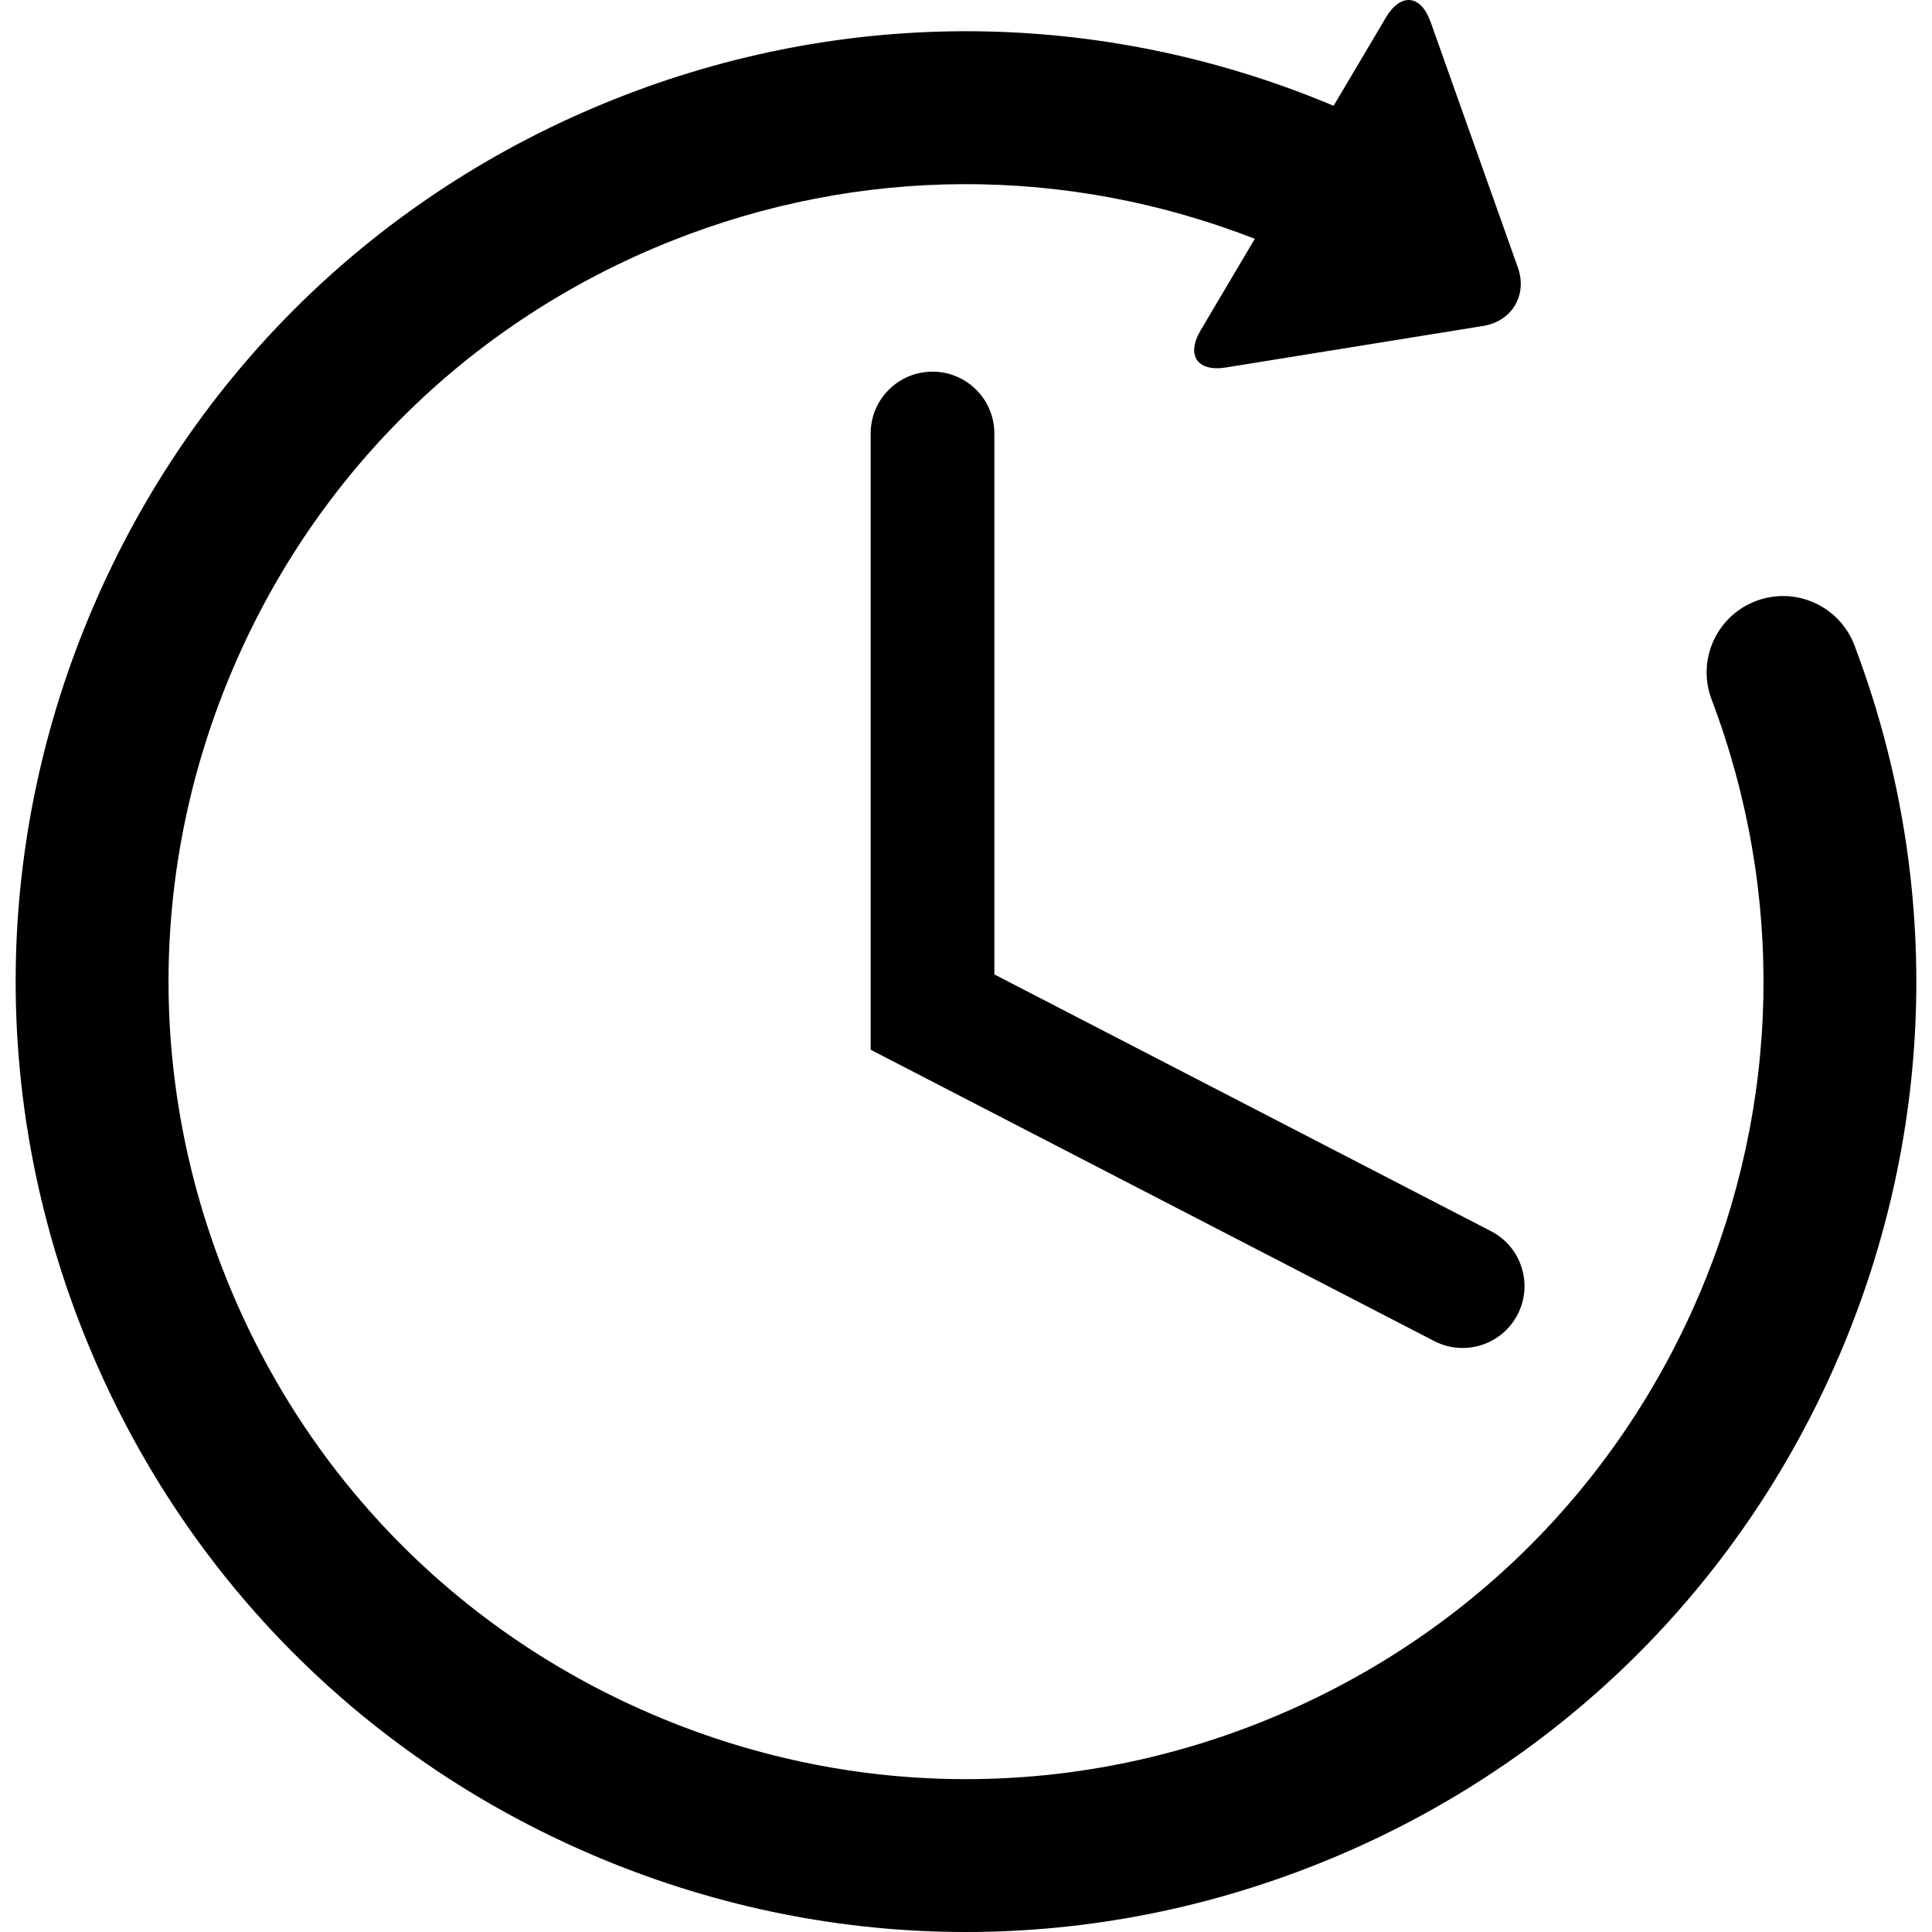
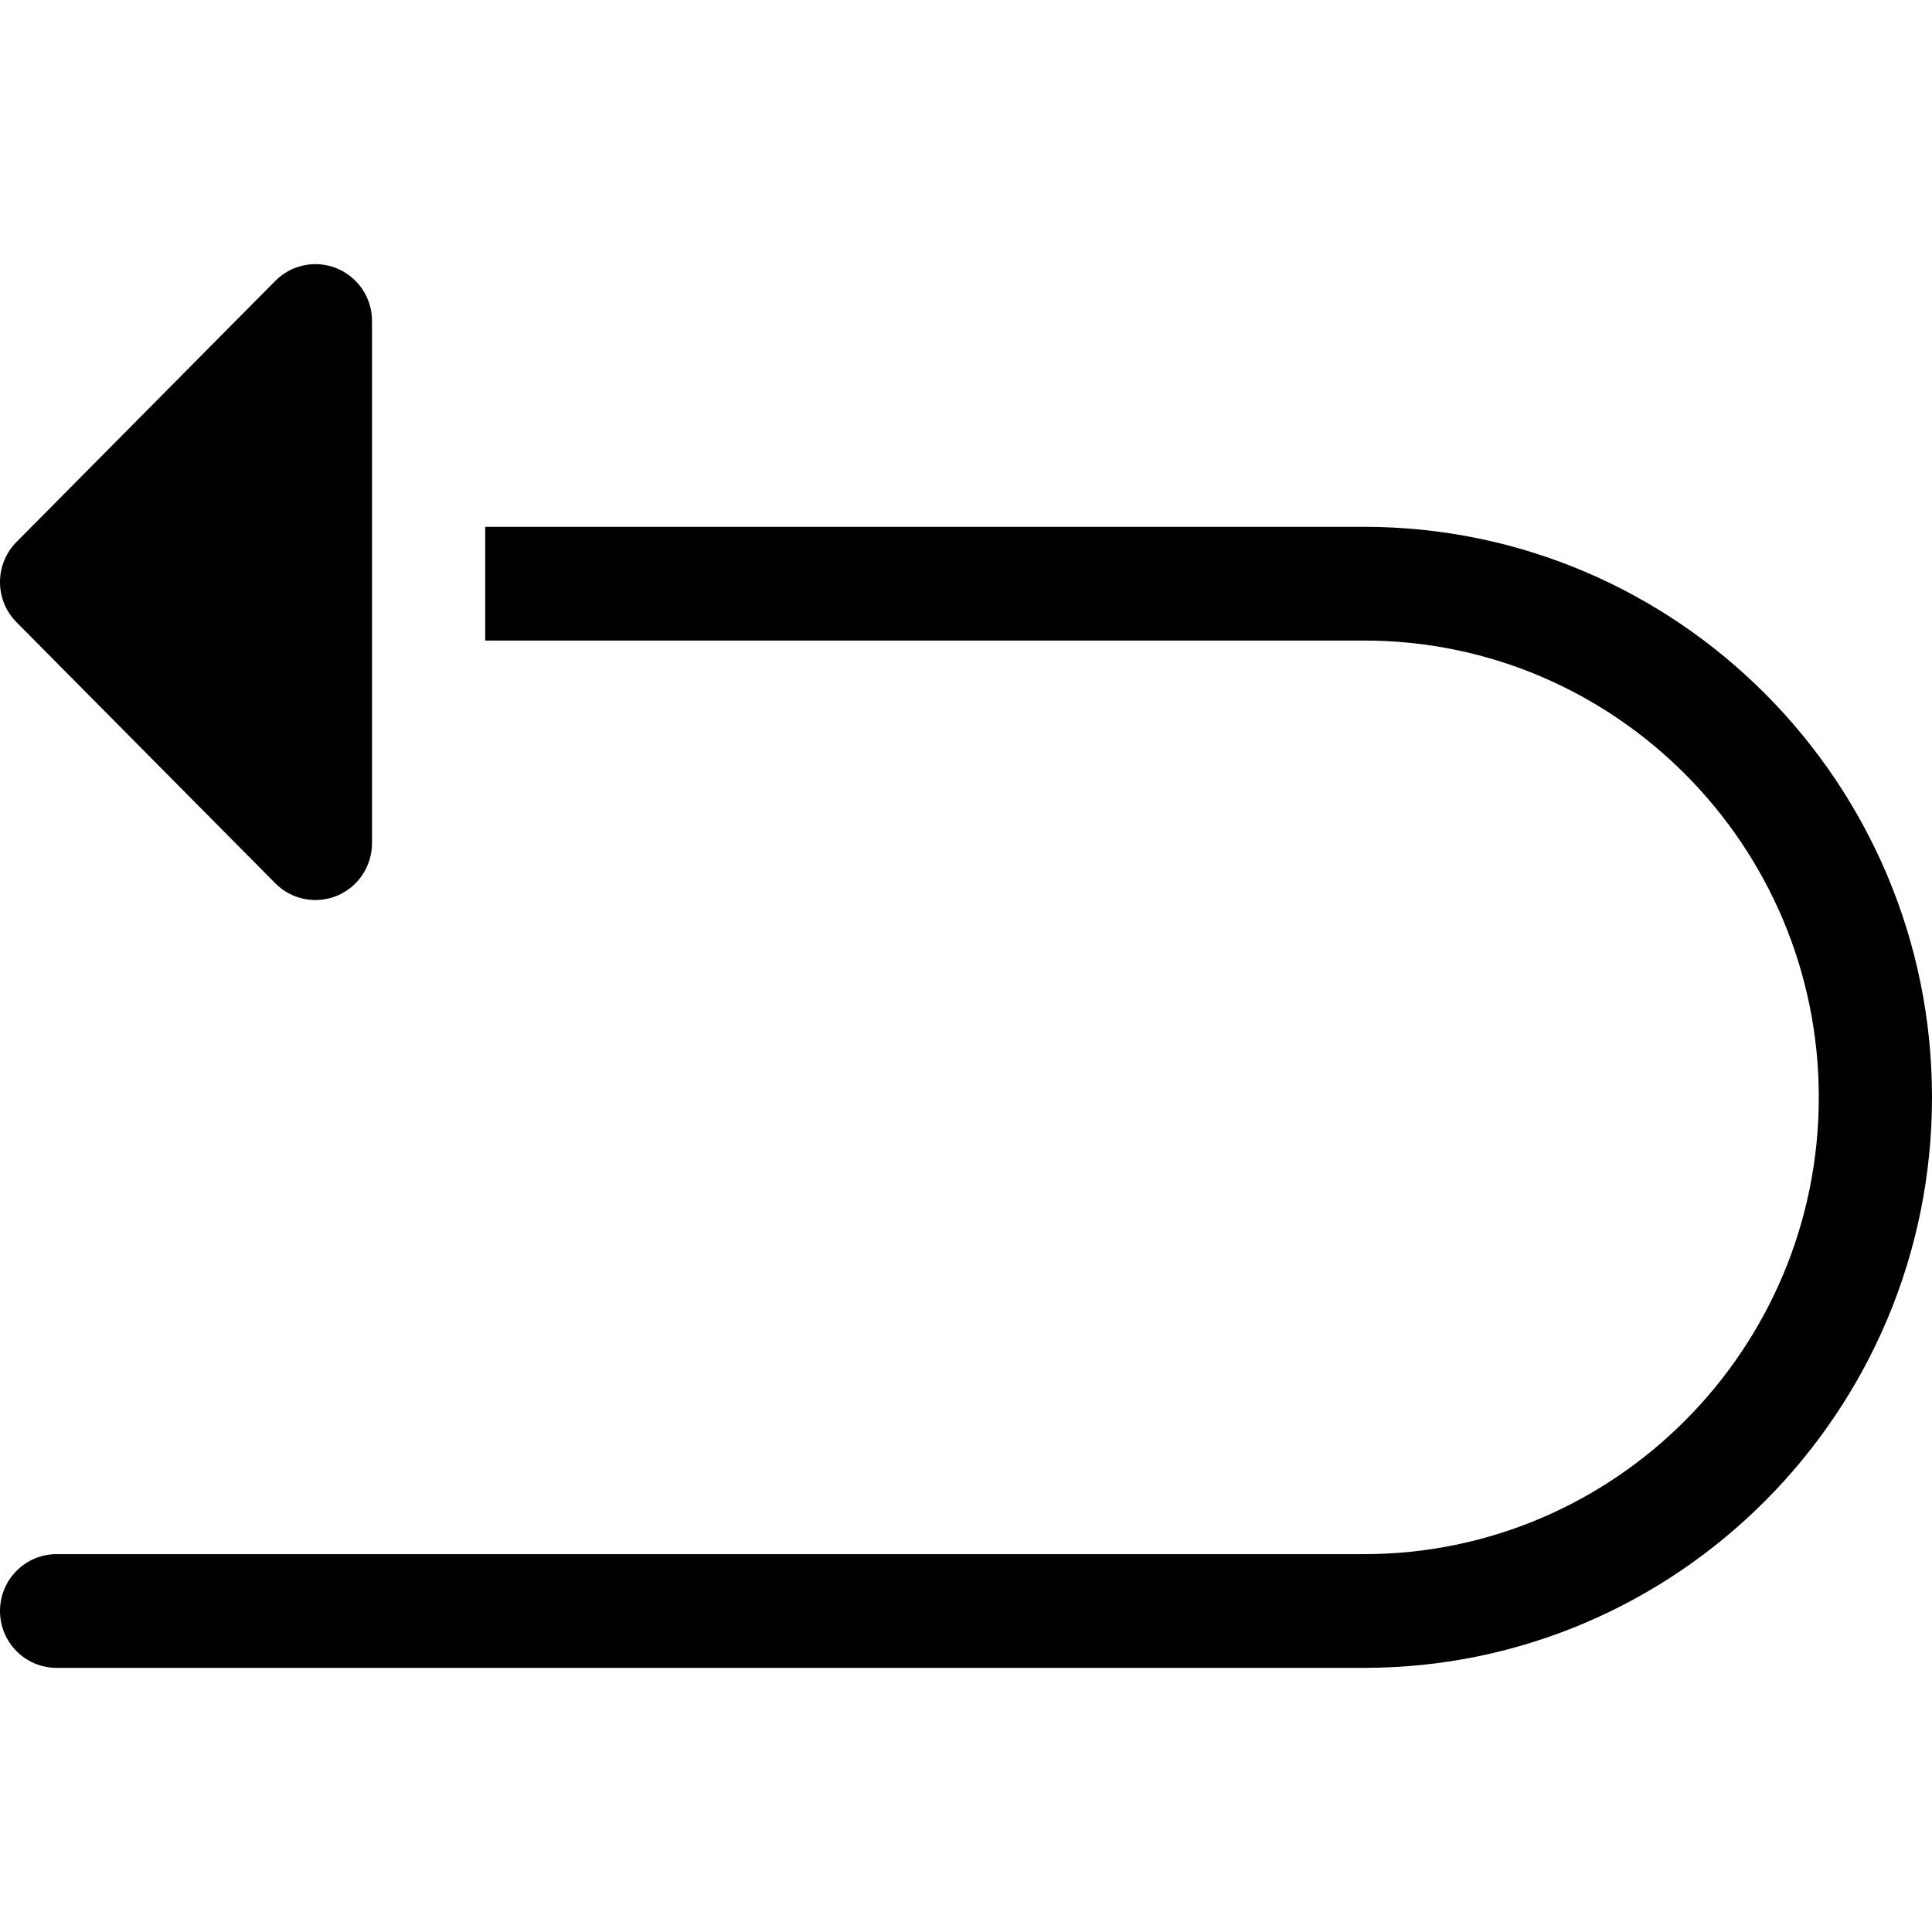
- <svg xmlns="http://www.w3.org/2000/svg" version="1.1" id="Capa_1" x="0px" y="0px" width="472.617px" height="472.617px" viewBox="0 0 472.617 472.617" style="enable-background:new 0 0 472.617 472.617;" xml:space="preserve">
+ <svg xmlns="http://www.w3.org/2000/svg" version="1.1" id="Capa_1" x="0px" y="0px" viewBox="0 0 512 512" style="enable-background:new 0 0 512 512;" xml:space="preserve">
  <g>
-     <g id="Layer_2_19_">
-       <g>
-         <path d="M453.652,157.878c-3.656-9.651-14.438-14.515-24.093-10.859c-9.648,3.647-14.511,14.436-10.857,24.088     c17.961,47.441,16.837,99.245-3.163,145.879c-20.531,47.865-58.47,84.874-106.837,104.206     c-48.364,19.33-101.361,18.674-149.227-1.854c-13.88-5.952-26.834-13.366-38.719-22.068     c-29.116-21.332-51.765-50.429-65.491-84.771c-19.333-48.363-18.679-101.358,1.85-149.231     c20.53-47.866,58.477-84.876,106.842-104.212c46.279-18.496,96.796-18.641,143.004-0.635l-13.242,22.365     c-3.638,6.144-0.842,10.244,6.202,9.104l62.911-10.156c7.048-1.139,10.868-7.582,8.474-14.307l-21.34-60.051     c-2.39-6.726-7.324-7.209-10.957-1.062l-12.77,21.561c-56.603-23.77-119.088-24.33-176.159-1.518     C92.45,47.396,47.238,91.495,22.769,148.538c-24.465,57.041-25.25,120.202-2.21,177.836     c16.361,40.929,43.344,75.597,78.048,101.015c14.158,10.371,29.605,19.205,46.137,26.292     c57.044,24.461,120.195,25.25,177.827,2.218c57.64-23.034,102.849-67.142,127.312-124.188     C473.716,276.148,475.055,214.406,453.652,157.878z" />
-         <path d="M228.112,90.917c-8.352,0-15.128,6.771-15.128,15.13v150.745l137.872,71.272c2.219,1.148,4.593,1.693,6.931,1.688     c5.478,0,10.765-2.979,13.455-8.183c3.833-7.424,0.931-16.549-6.499-20.389l-121.496-62.81V106.047     C243.246,97.688,236.475,90.917,228.112,90.917z" />
-       </g>
+     <g>
+       <path d="M89.315,71.141c-5.613-2.327-12.069-1.027-16.354,3.294L4.372,143.627c-5.829,5.88-5.829,15.387,0,21.267l68.589,69.192    c4.296,4.334,10.757,5.616,16.354,3.294c5.612-2.329,9.274-7.828,9.274-13.928V85.069C98.589,78.968,94.928,73.47,89.315,71.141z" />
+     </g>
+   </g>
+   <g>
+     <g>
+       <path d="M361.5,139.614H128.589v30.138H361.5c66.444,0,120.5,54.305,120.5,121.055s-54.056,121.055-120.5,121.055H15    c-8.284,0-15,6.747-15,15.069C0,435.253,6.716,442,15,442h346.5c82.986,0,150.5-67.825,150.5-151.193    S444.486,139.614,361.5,139.614z" />
    </g>
  </g>
  <g>
</g>
  <g>
</g>
  <g>
</g>
  <g>
</g>
  <g>
</g>
  <g>
</g>
  <g>
</g>
  <g>
</g>
  <g>
</g>
  <g>
</g>
  <g>
</g>
  <g>
</g>
  <g>
</g>
  <g>
</g>
  <g>
</g>
</svg>
